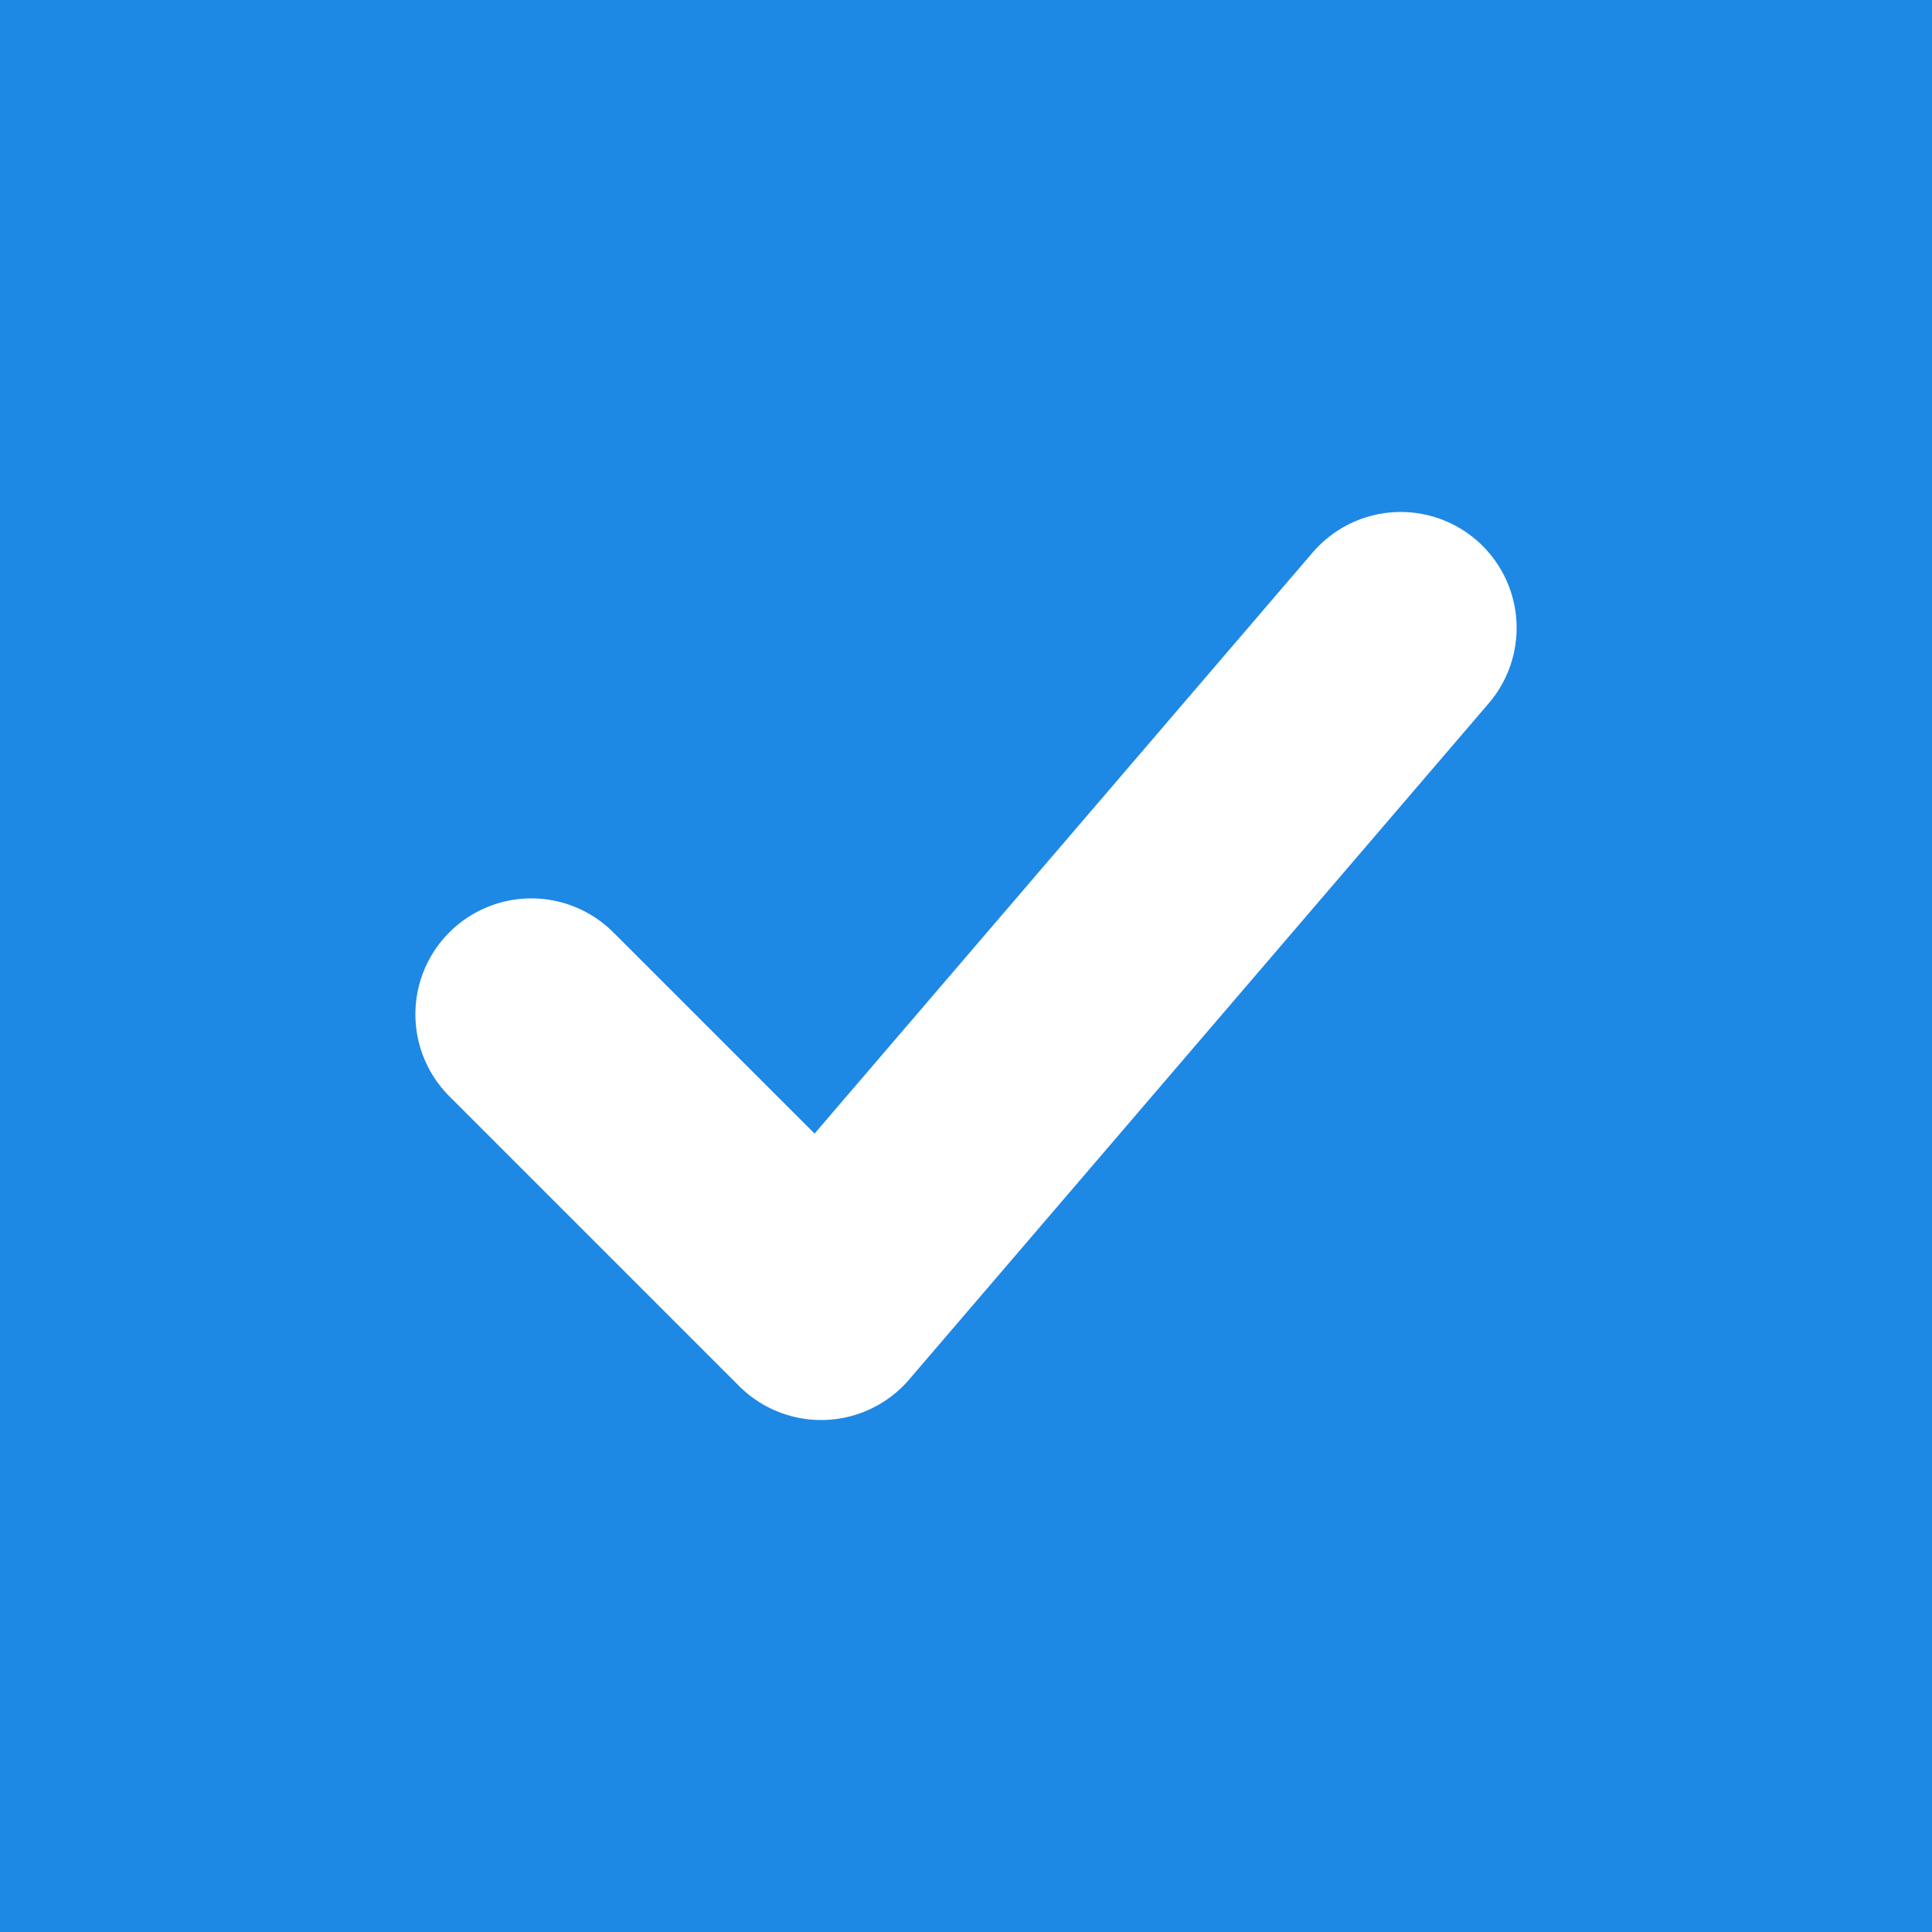
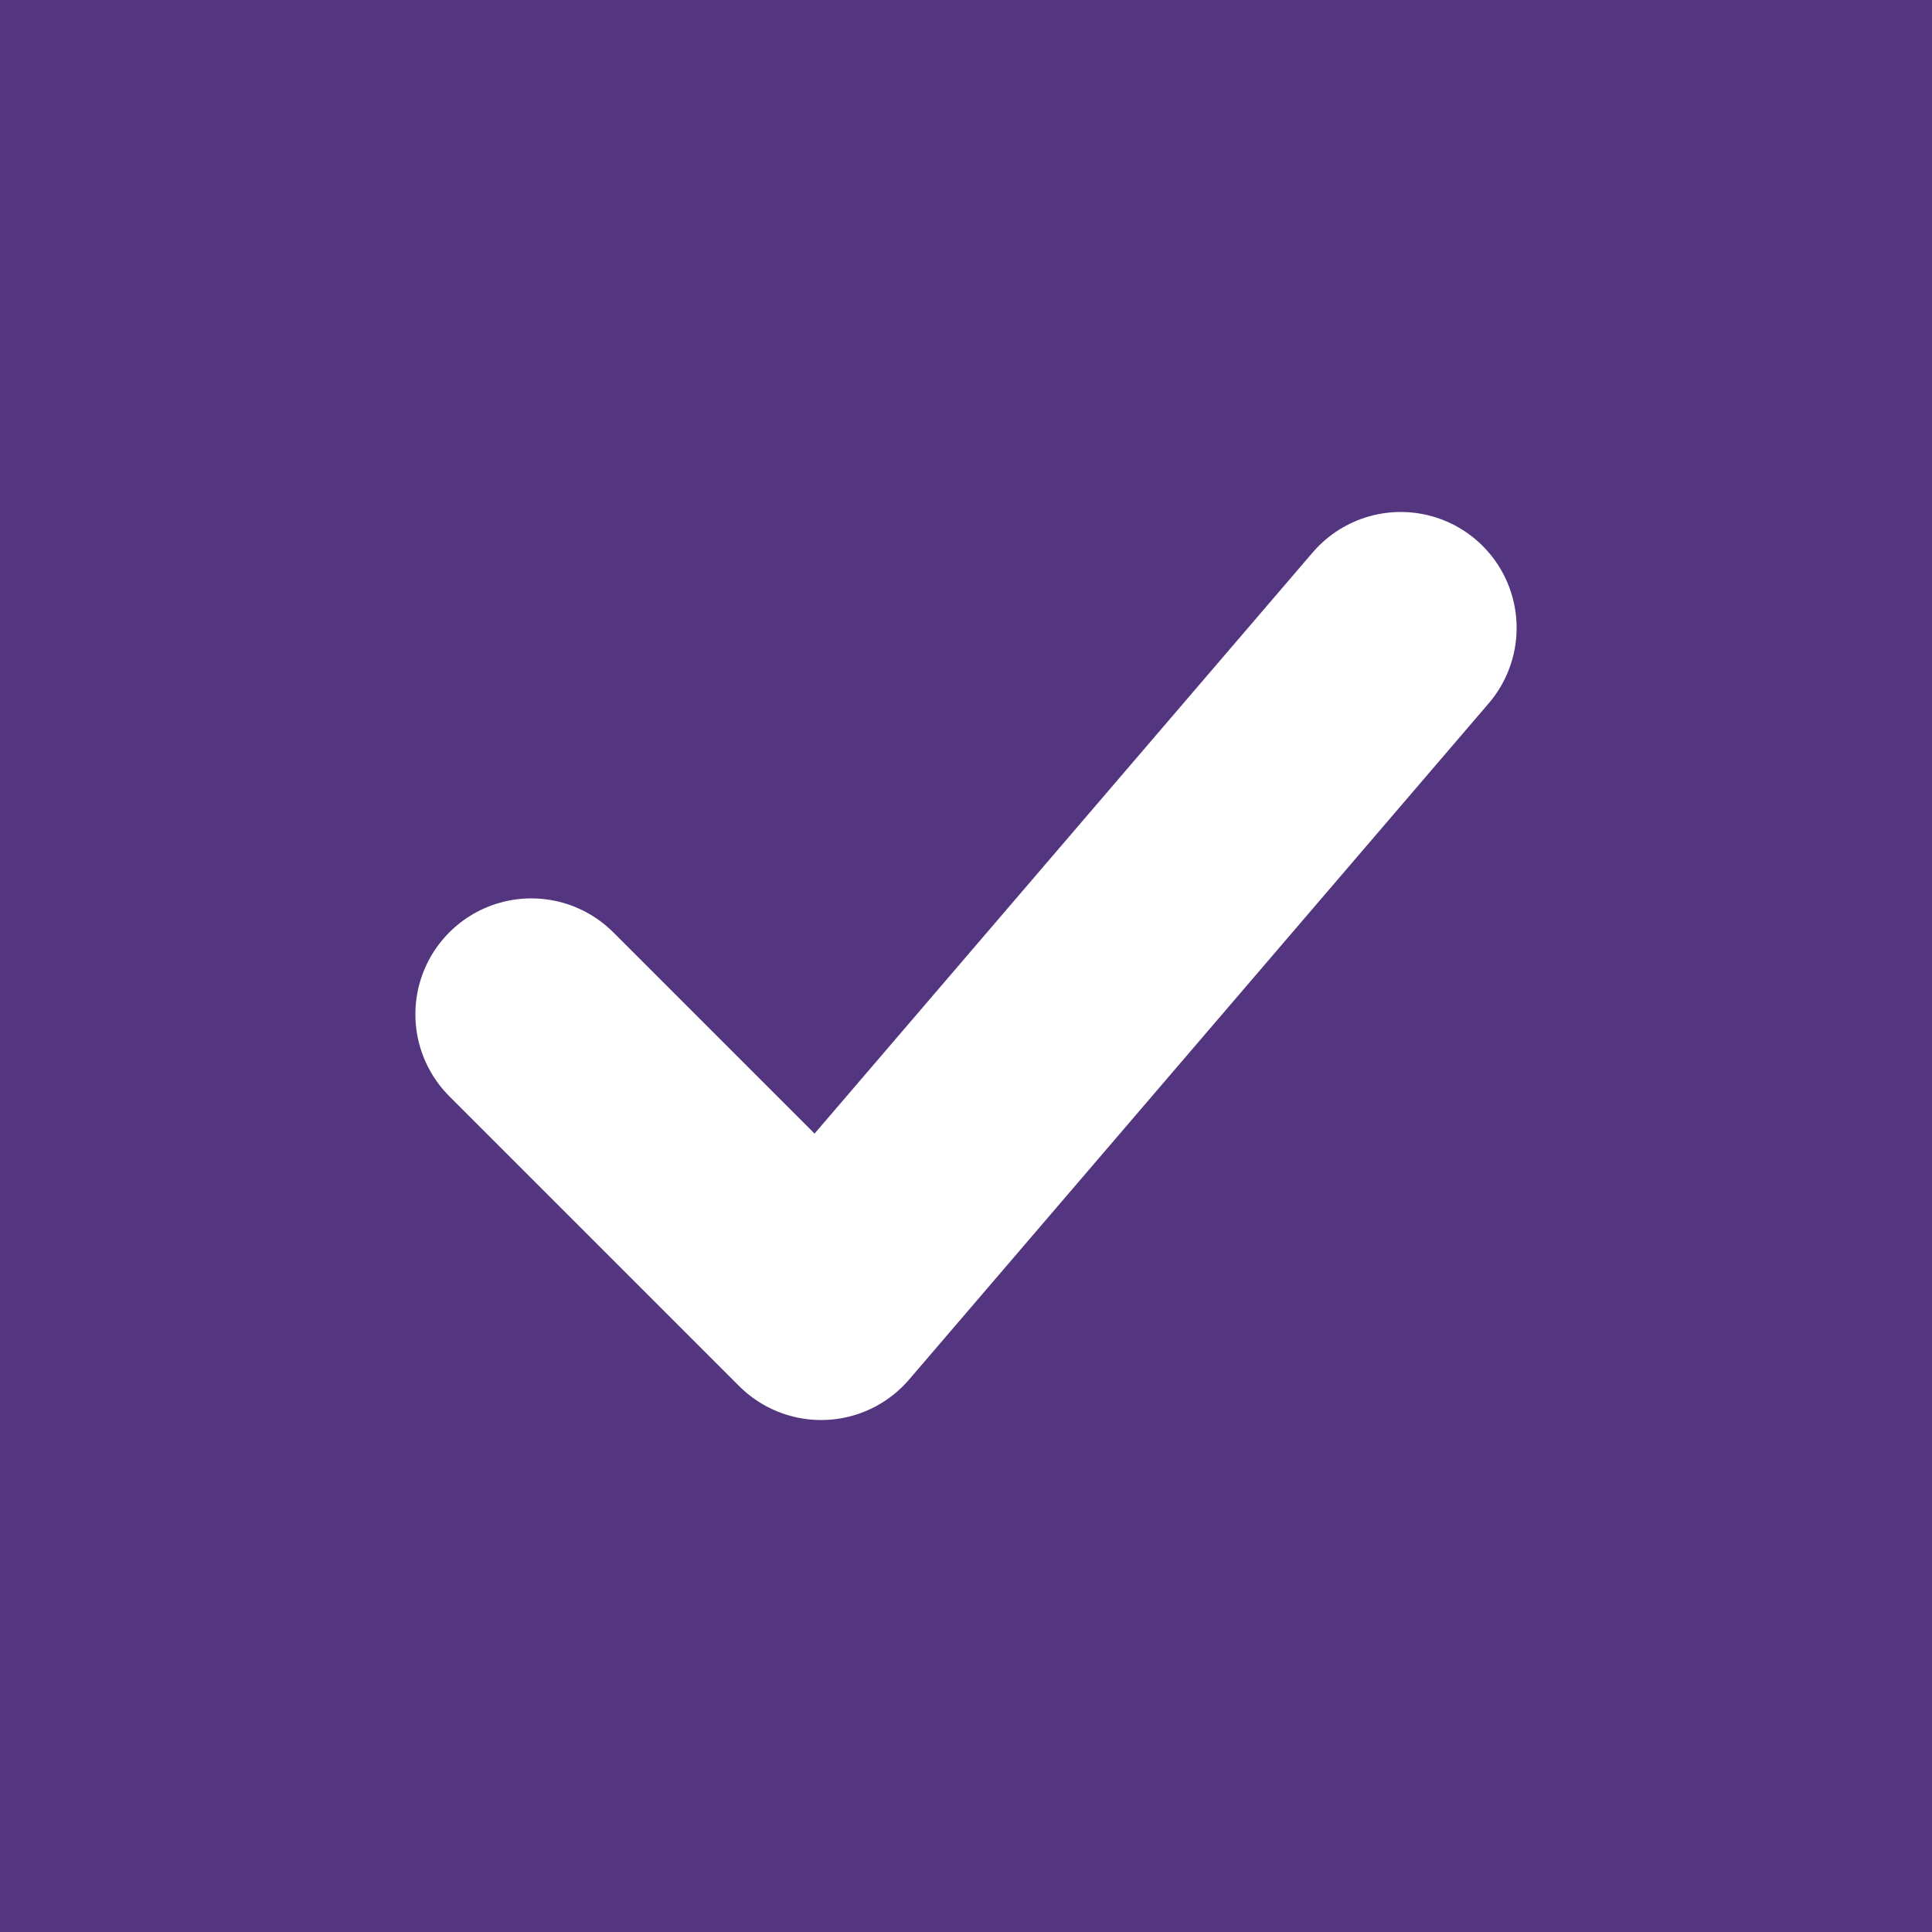
<svg xmlns="http://www.w3.org/2000/svg" viewBox="0 0 200 200">
-   <rect x="0" y="0" width="200" height="200" fill="#1e88e5" />
+   <rect x="0" y="0" width="200" height="200" fill="#543680" />
  <path d="M 55 105 L 85 135 L 145 65" fill="none" stroke="#ffffff" stroke-width="24" stroke-linecap="round" stroke-linejoin="round" />
</svg>
